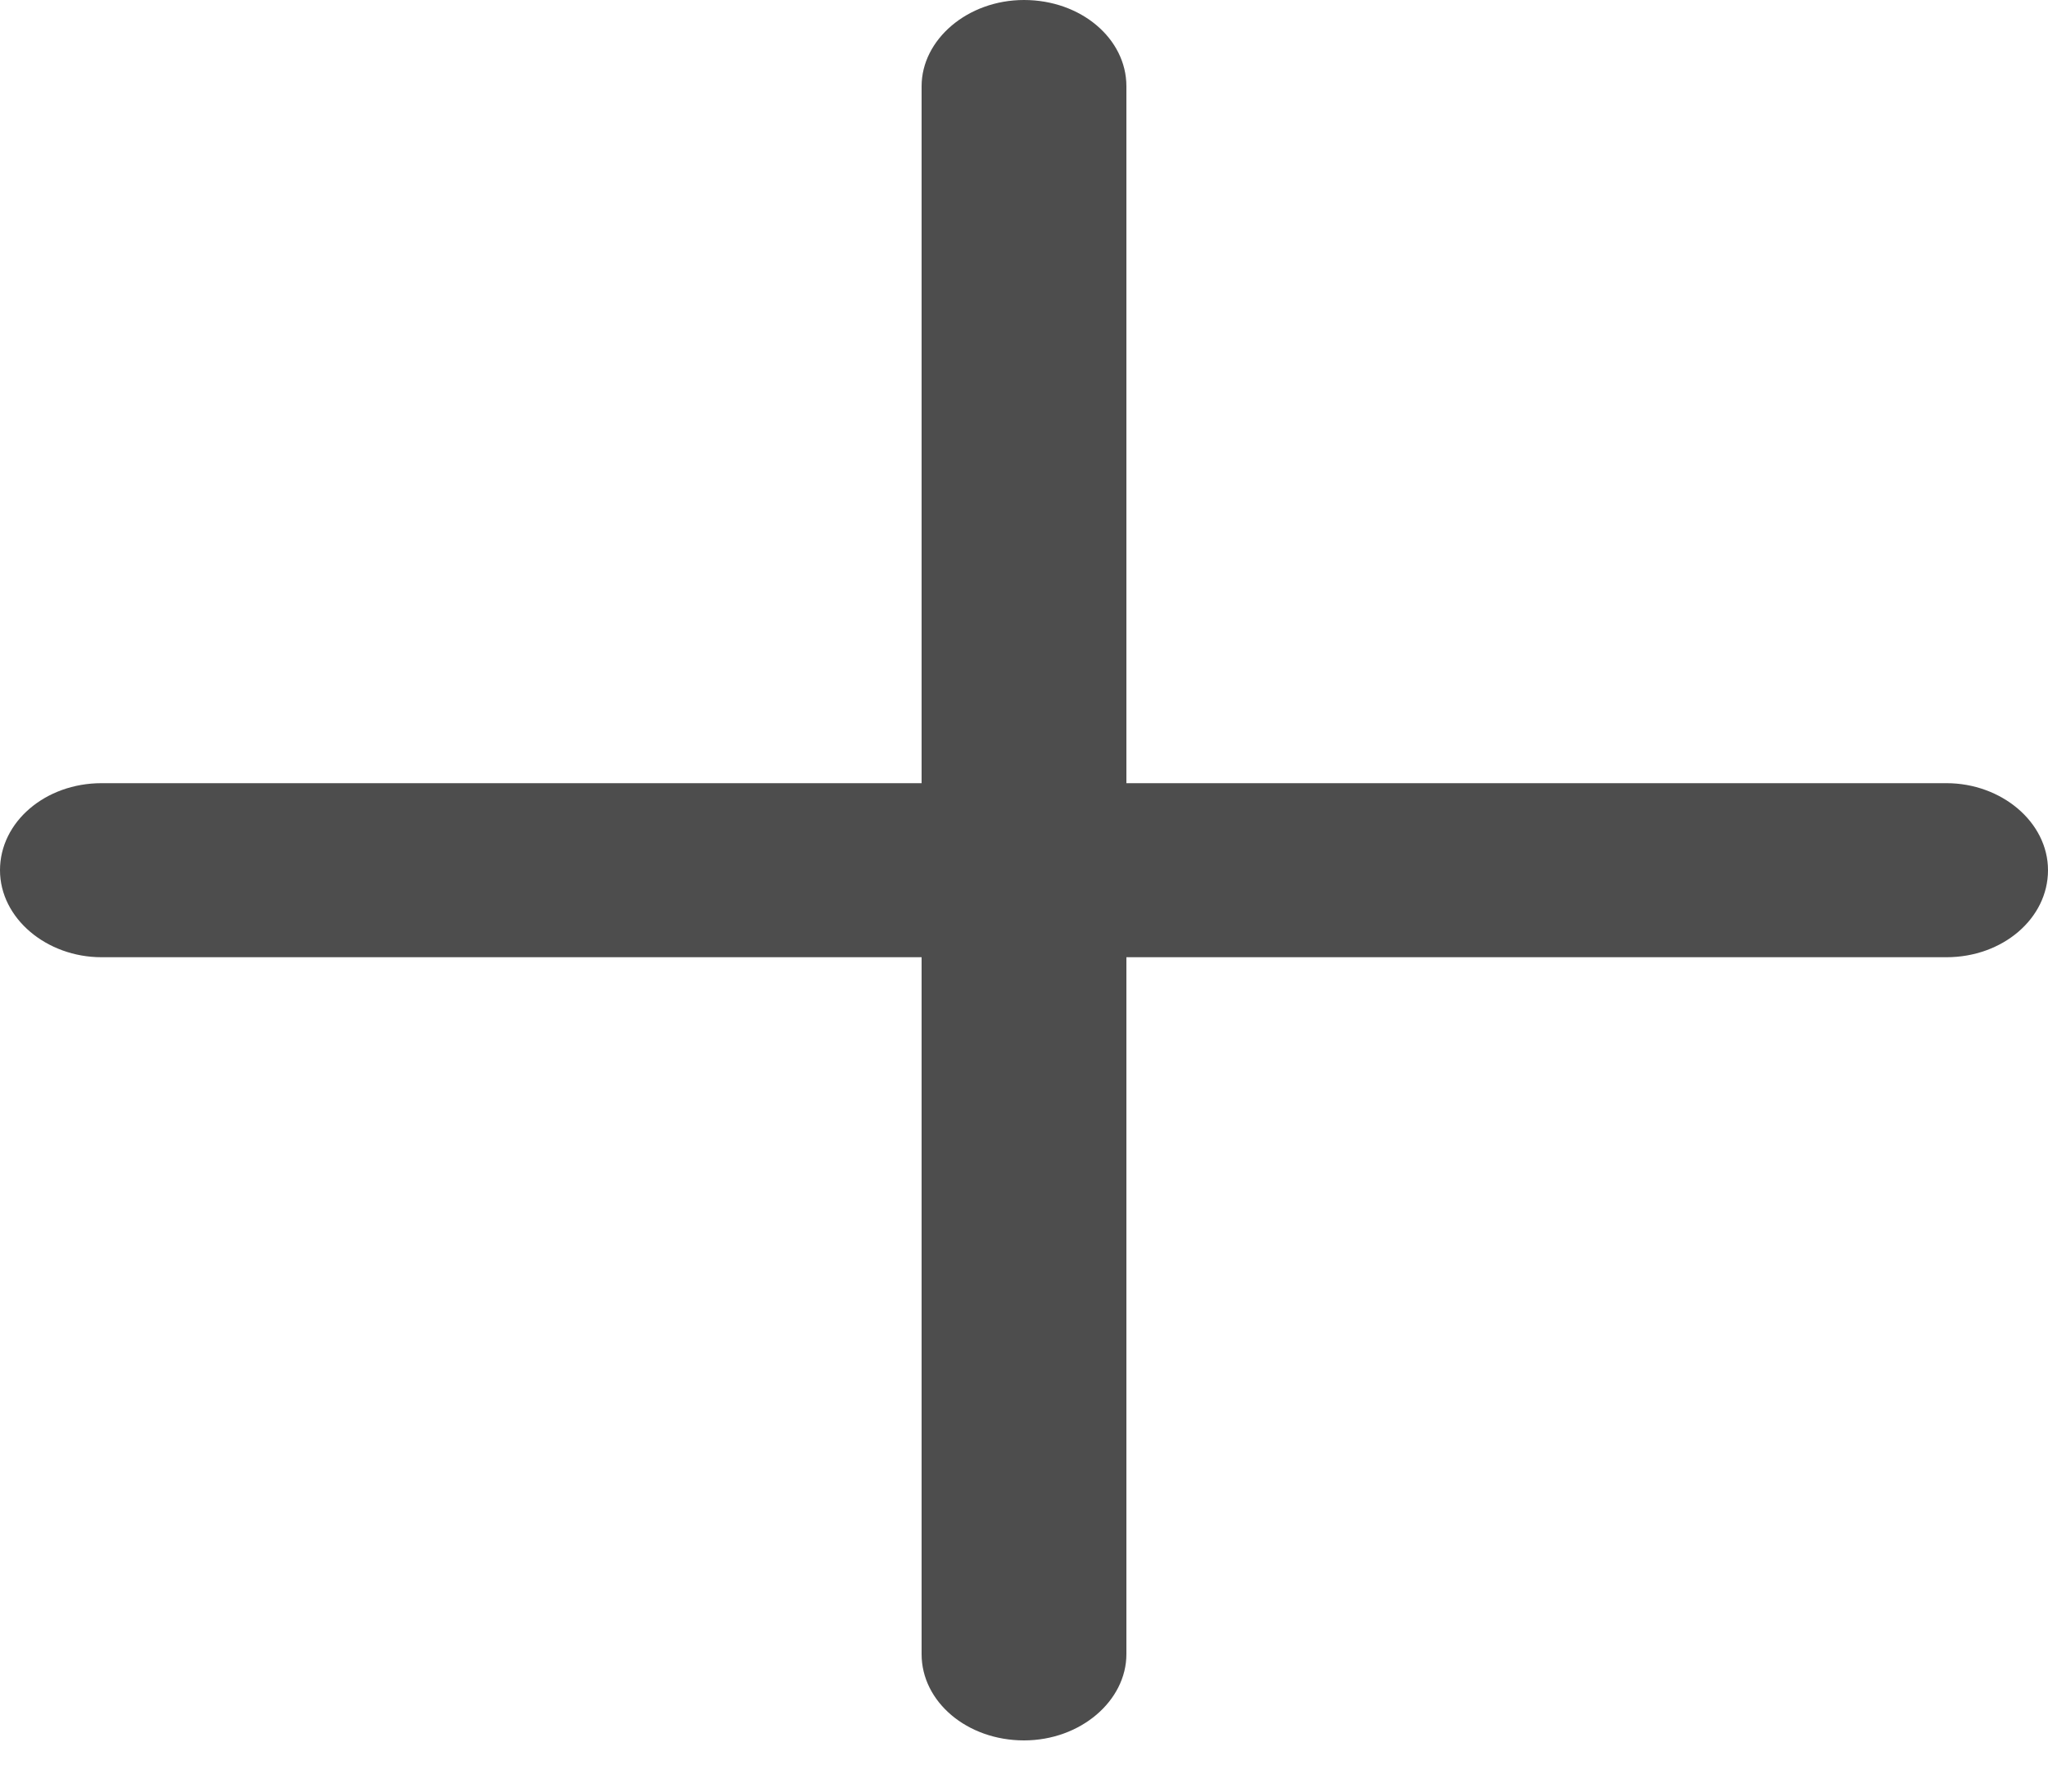
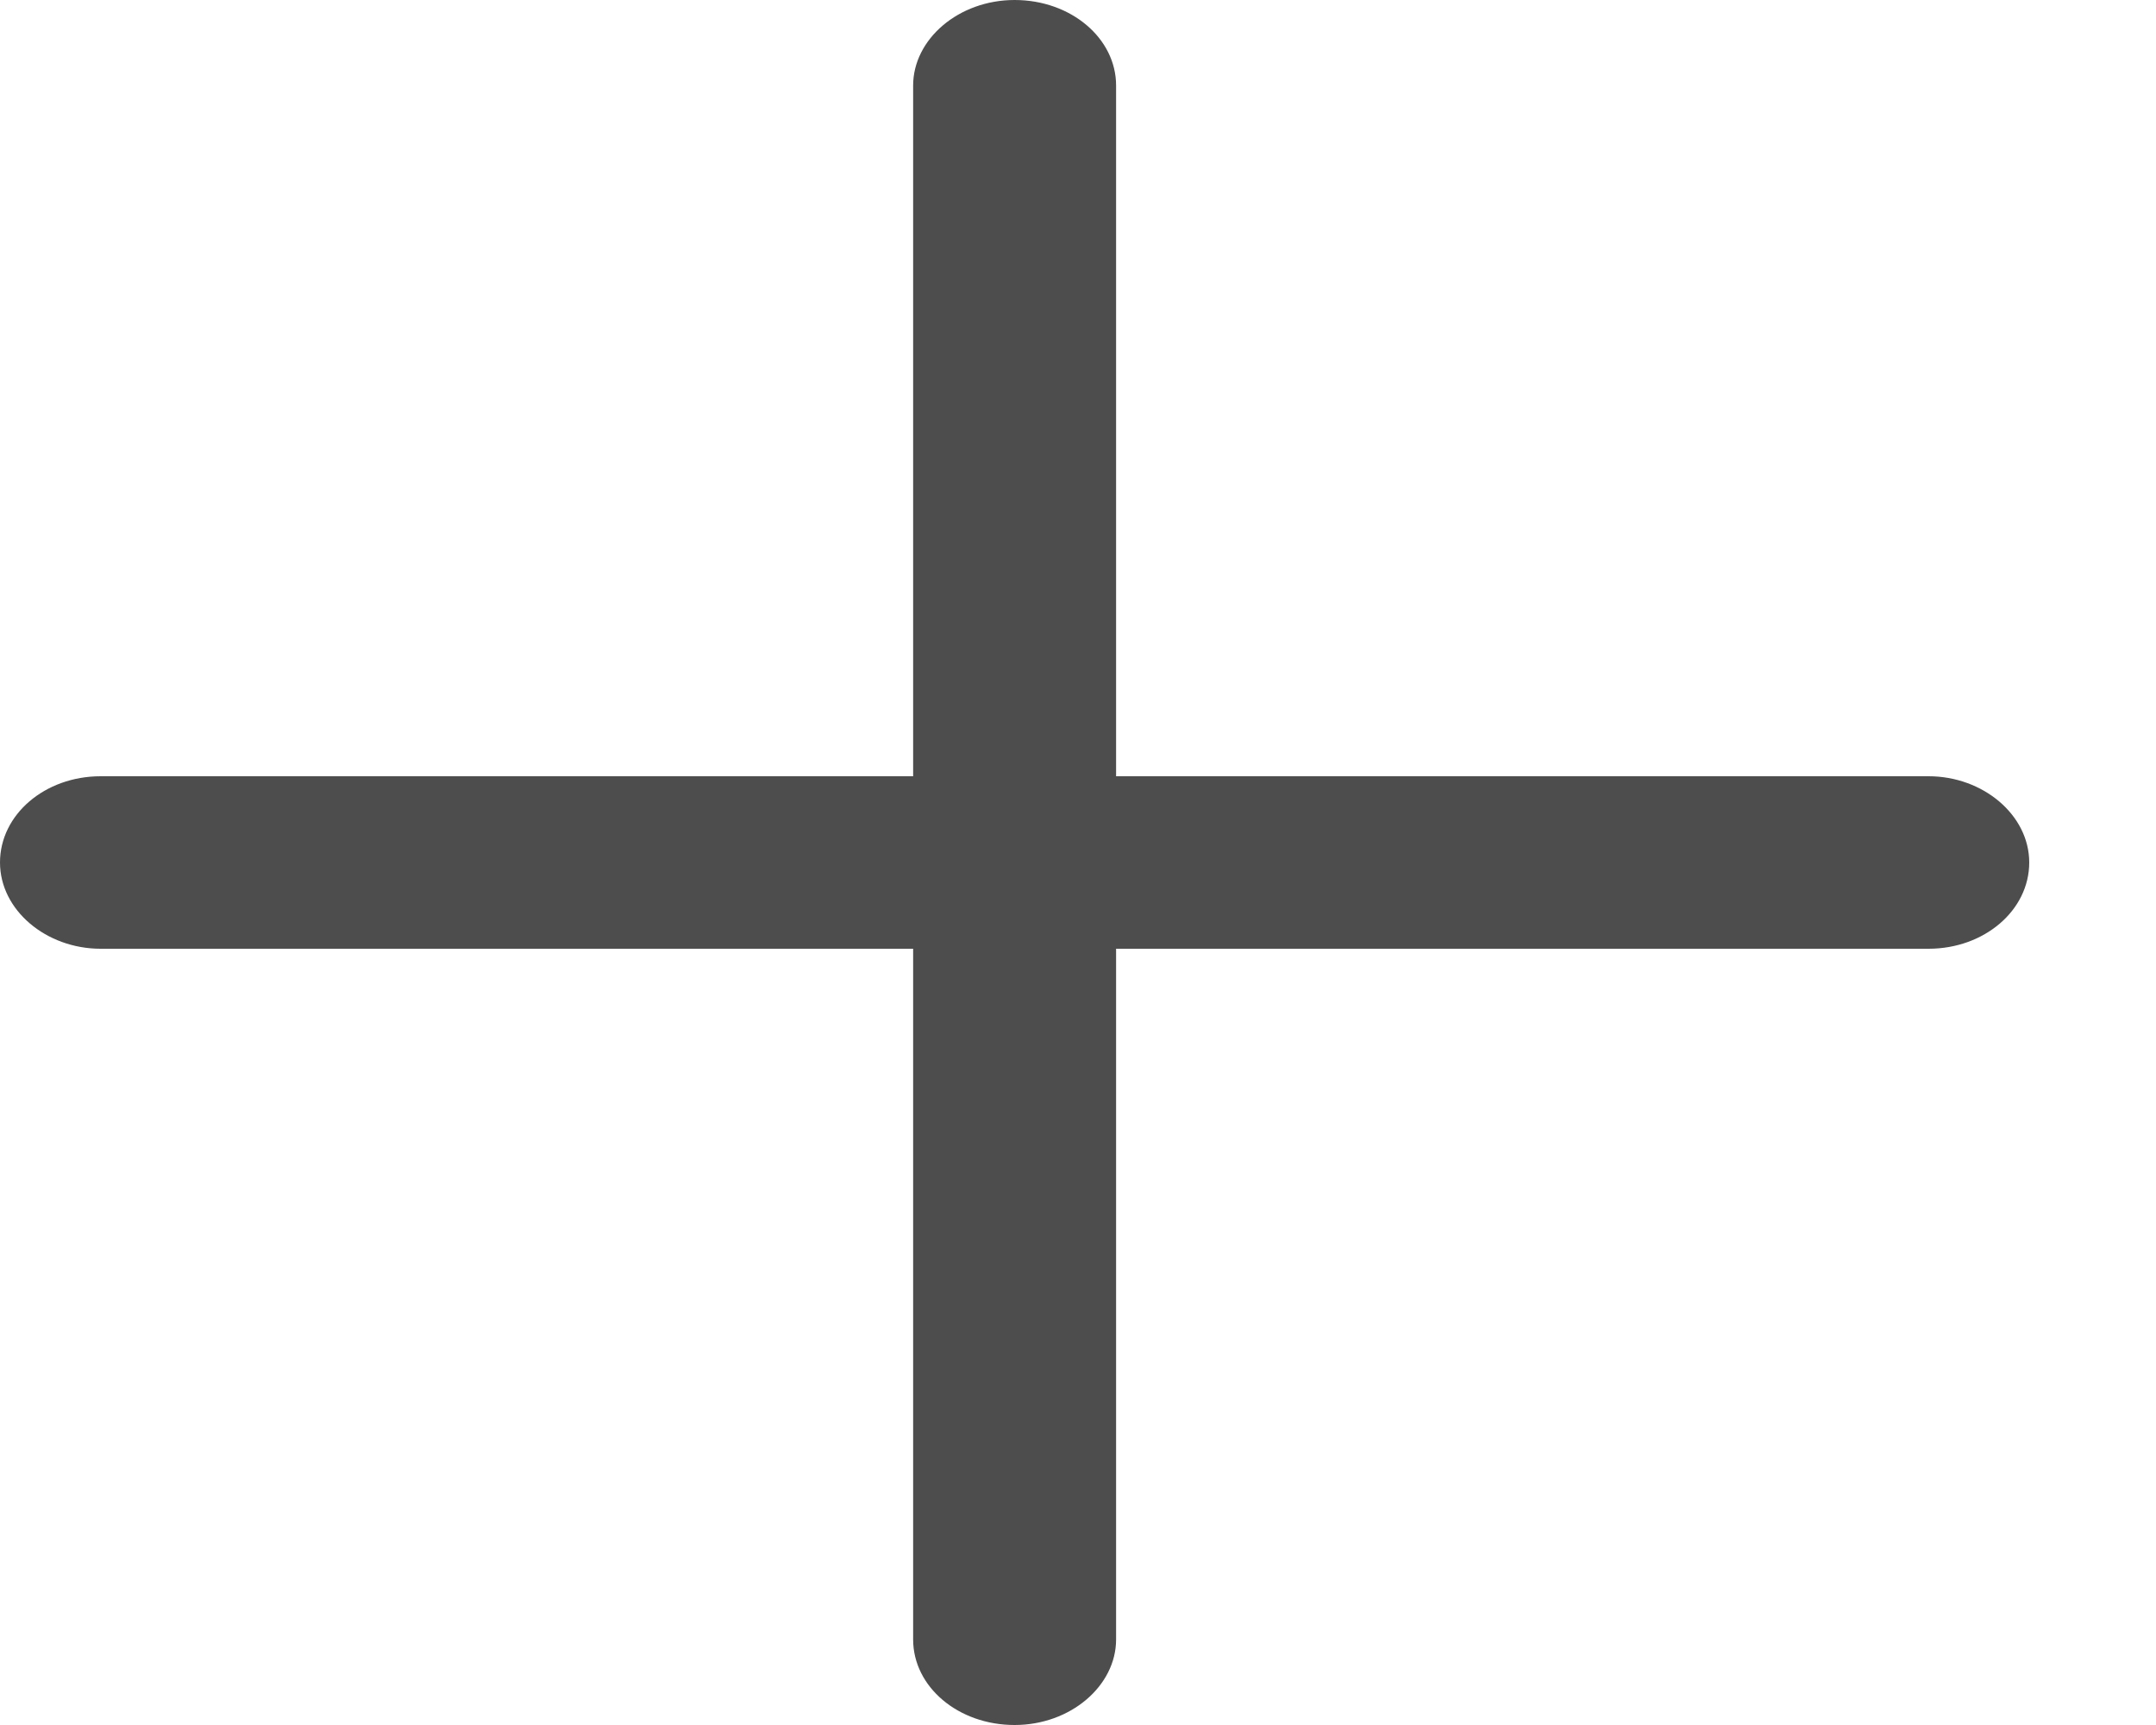
- <svg xmlns="http://www.w3.org/2000/svg" width="16" height="14">
-   <path d="M7.2 6.12V.674C7.2.31 7.558 0 8 0c.445 0 .8.302.8.674V6.12h6.407c.429 0 .793.304.793.68 0 .378-.355.68-.793.68H8.8v5.446c0 .364-.358.674-.8.674-.445 0-.8-.302-.8-.674V7.48H.793C.364 7.48 0 7.176 0 6.8c0-.378.355-.68.793-.68H7.2z" fill="#4D4D4D" fill-rule="evenodd" />
+ <svg xmlns="http://www.w3.org/2000/svg" width="15" height="12">
+   <path d="M6.353 5.4V.595c0-.322.316-.595.706-.595.392 0 .706.266.706.595V5.4h5.653c.378 0 .7.269.7.6 0 .334-.314.6-.7.6H7.765v4.805c0 .322-.316.595-.706.595-.393 0-.706-.266-.706-.595V6.6H.7C.321 6.6 0 6.331 0 6c0-.334.313-.6.7-.6h5.653z" fill="#4D4D4D" fill-rule="evenodd" />
</svg>
